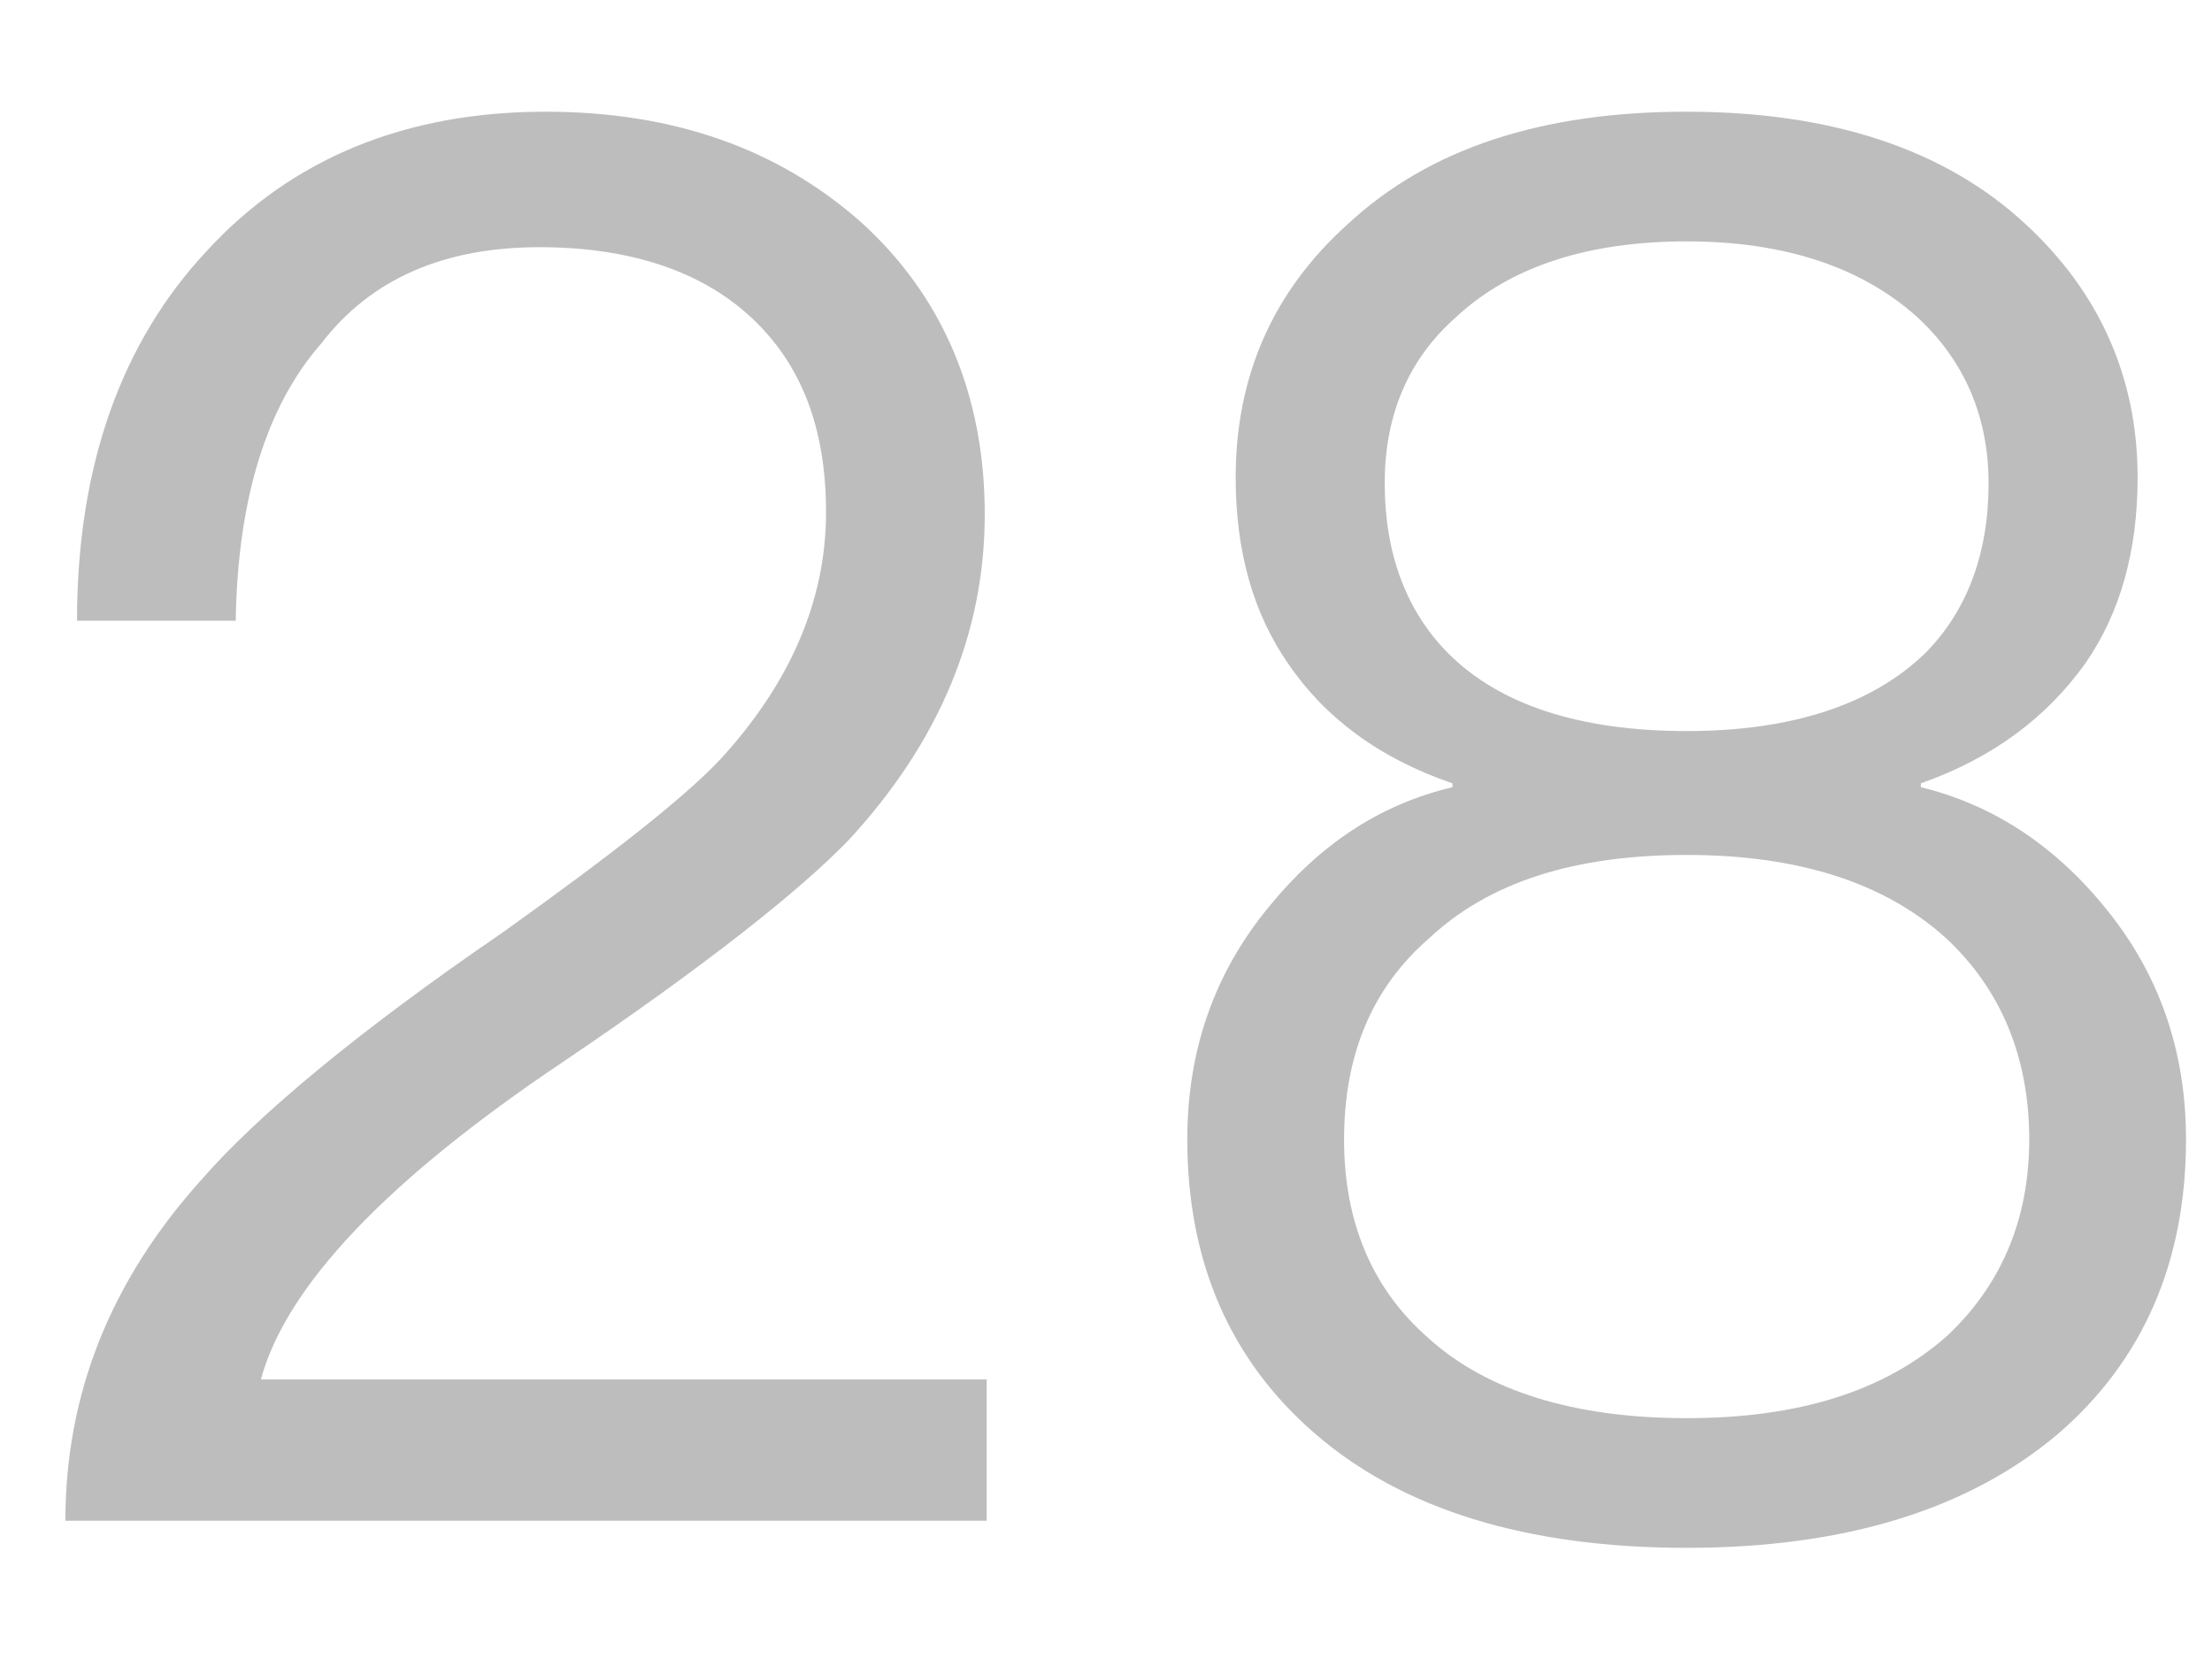
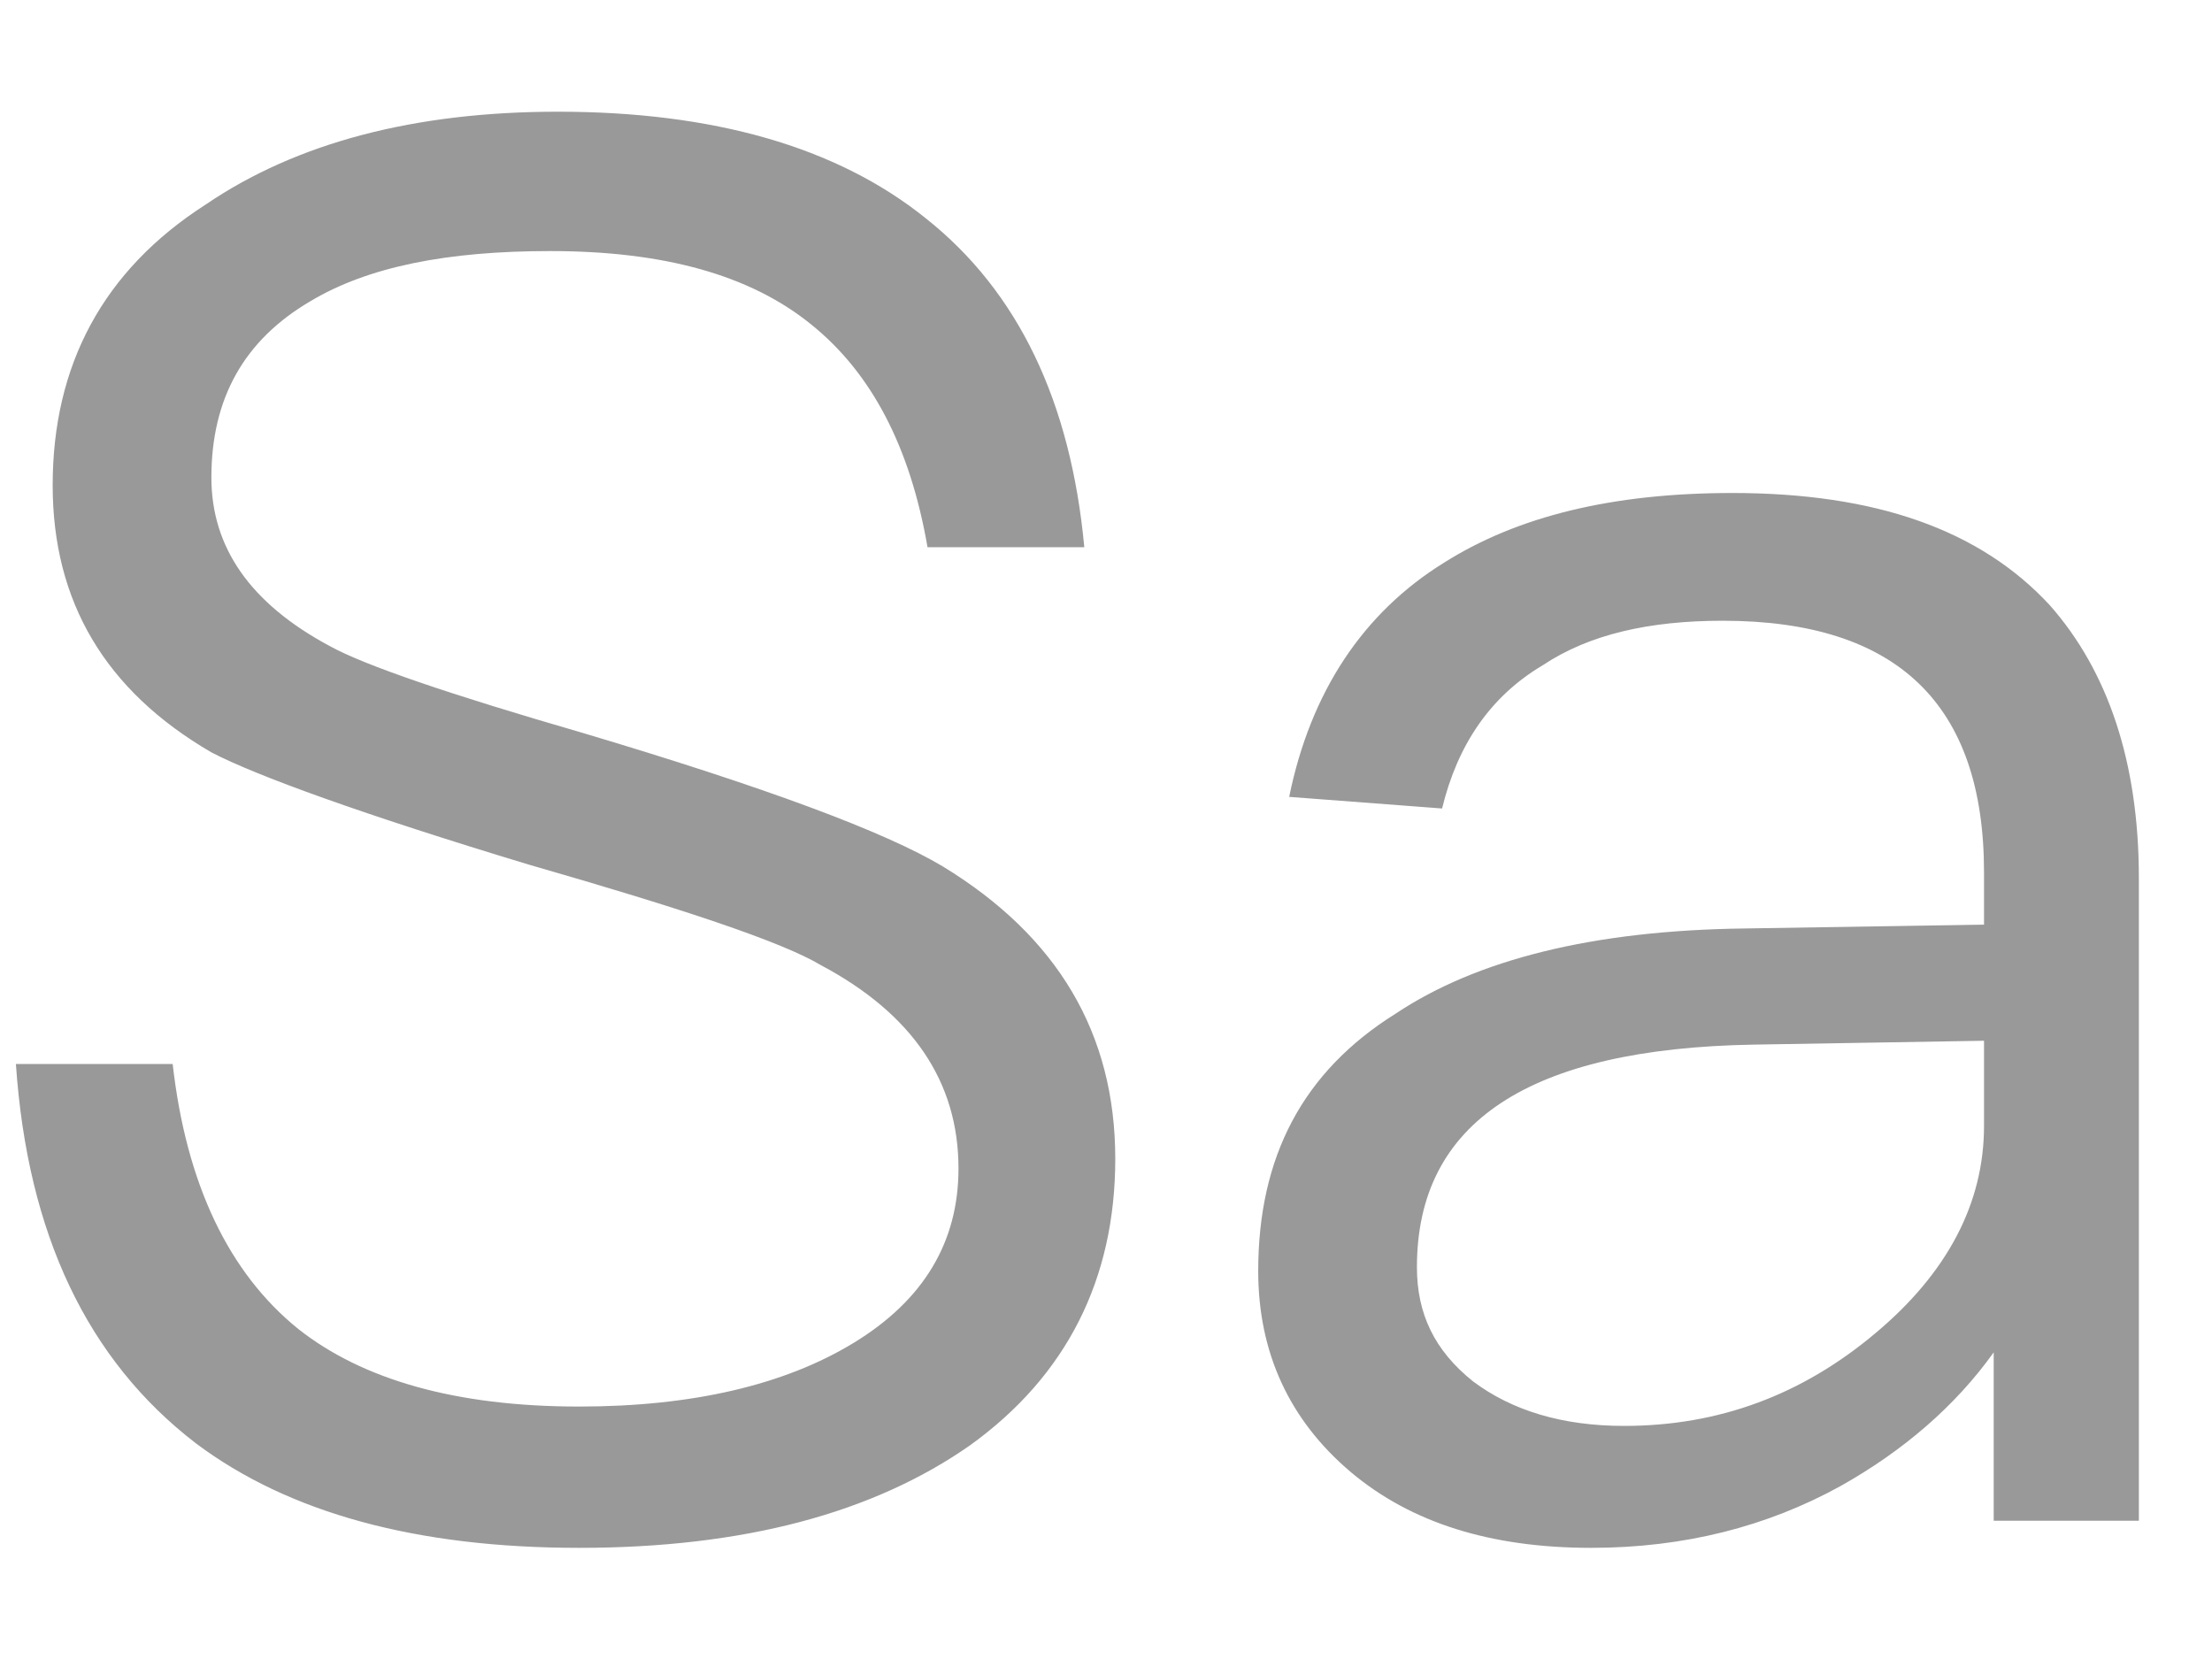
<svg xmlns="http://www.w3.org/2000/svg" version="1.1" width="16px" height="12px">
-   <g transform="matrix(1 0 0 1 -132 -96 )">
-     <path d="M 6.227 1.606  C 5.625 1.074  4.869 0.808  3.945 0.808  C 2.937 0.808  2.111 1.144  1.495 1.816  C 0.879 2.474  0.557 3.37  0.557 4.49  L 1.705 4.49  C 1.719 3.608  1.929 2.936  2.321 2.488  C 2.685 2.012  3.217 1.788  3.903 1.788  C 4.547 1.788  5.065 1.956  5.429 2.292  C 5.793 2.628  5.975 3.09  5.975 3.706  C 5.975 4.35  5.709 4.952  5.205 5.498  C 4.939 5.778  4.421 6.184  3.637 6.744  C 2.573 7.472  1.859 8.074  1.467 8.522  C 0.795 9.264  0.473 10.09  0.473 11  L 7.137 11  L 7.137 9.978  L 1.887 9.978  C 2.069 9.306  2.797 8.536  4.071 7.682  C 5.107 6.982  5.793 6.436  6.143 6.072  C 6.787 5.372  7.123 4.588  7.123 3.72  C 7.123 2.852  6.815 2.138  6.227 1.606  Z M 14.65 1.62  C 14.062 1.074  13.236 0.808  12.2 0.808  C 11.15 0.808  10.338 1.074  9.75 1.62  C 9.204 2.11  8.938 2.726  8.938 3.454  C 8.938 3.986  9.064 4.434  9.316 4.798  C 9.582 5.19  9.974 5.484  10.506 5.666  L 10.506 5.694  C 9.974 5.82  9.54 6.114  9.176 6.562  C 8.784 7.038  8.588 7.598  8.588 8.242  C 8.588 9.124  8.896 9.838  9.512 10.37  C 10.142 10.916  11.038 11.196  12.2 11.196  C 13.348 11.196  14.244 10.916  14.888 10.37  C 15.504 9.838  15.812 9.124  15.812 8.242  C 15.812 7.598  15.616 7.038  15.224 6.562  C 14.86 6.114  14.412 5.82  13.894 5.694  L 13.894 5.666  C 14.412 5.484  14.804 5.19  15.084 4.798  C 15.336 4.434  15.462 3.986  15.462 3.454  C 15.462 2.726  15.182 2.11  14.65 1.62  Z M 10.534 2.292  C 10.926 1.928  11.486 1.746  12.2 1.746  C 12.9 1.746  13.46 1.928  13.866 2.292  C 14.202 2.6  14.384 3.006  14.384 3.496  C 14.384 4  14.23 4.42  13.922 4.728  C 13.544 5.092  12.97 5.288  12.2 5.288  C 11.416 5.288  10.842 5.092  10.478 4.728  C 10.17 4.42  10.016 4  10.016 3.496  C 10.016 3.006  10.184 2.6  10.534 2.292  Z M 10.338 6.786  C 10.772 6.38  11.388 6.184  12.2 6.184  C 12.998 6.184  13.628 6.38  14.076 6.786  C 14.468 7.15  14.678 7.64  14.678 8.242  C 14.678 8.83  14.468 9.306  14.076 9.67  C 13.628 10.062  13.012 10.258  12.2 10.258  C 11.388 10.258  10.758 10.062  10.338 9.684  C 9.918 9.32  9.722 8.83  9.722 8.242  C 9.722 7.64  9.918 7.15  10.338 6.786  Z " fill-rule="nonzero" fill="#000000" stroke="none" fill-opacity="0.259" transform="matrix(1 0 0 1 132 96 )" />
+   <g transform="matrix(1 0 0 1 -244 -66 )">
+     <path d="M 6.695 1.578  C 6.051 1.06  5.155 0.808  4.035 0.808  C 2.999 0.808  2.145 1.032  1.487 1.48  C 0.745 1.956  0.381 2.642  0.381 3.51  C 0.381 4.35  0.759 4.994  1.529 5.442  C 1.851 5.61  2.621 5.89  3.825 6.254  C 4.945 6.576  5.659 6.814  5.939 6.982  C 6.597 7.332  6.933 7.822  6.933 8.452  C 6.933 8.984  6.681 9.404  6.177 9.712  C 5.673 10.02  5.001 10.174  4.189 10.174  C 3.293 10.174  2.621 9.978  2.159 9.614  C 1.655 9.208  1.347 8.564  1.249 7.696  L 0.115 7.696  C 0.199 8.928  0.633 9.838  1.417 10.44  C 2.089 10.944  3.013 11.196  4.189 11.196  C 5.379 11.196  6.317 10.944  7.017 10.454  C 7.717 9.95  8.067 9.25  8.067 8.382  C 8.067 7.472  7.647 6.772  6.821 6.268  C 6.401 6.016  5.533 5.694  4.217 5.302  C 3.251 5.022  2.635 4.812  2.383 4.672  C 1.809 4.364  1.529 3.958  1.529 3.454  C 1.529 2.88  1.767 2.46  2.243 2.18  C 2.663 1.928  3.237 1.816  3.979 1.816  C 4.791 1.816  5.421 1.984  5.869 2.348  C 6.303 2.698  6.583 3.23  6.709 3.958  L 7.843 3.958  C 7.745 2.908  7.367 2.11  6.695 1.578  Z M 14.827 4.378  C 14.323 3.832  13.567 3.566  12.531 3.566  C 11.663 3.566  10.977 3.734  10.445 4.07  C 9.857 4.434  9.479 5.008  9.325 5.764  L 10.431 5.848  C 10.543 5.386  10.781 5.036  11.159 4.812  C 11.495 4.588  11.929 4.49  12.461 4.49  C 13.721 4.49  14.351 5.092  14.351 6.31  L 14.351 6.688  L 12.615 6.716  C 11.523 6.73  10.683 6.94  10.095 7.332  C 9.423 7.752  9.101 8.368  9.101 9.194  C 9.101 9.782  9.325 10.272  9.773 10.65  C 10.207 11.014  10.781 11.196  11.509 11.196  C 12.181 11.196  12.783 11.042  13.315 10.748  C 13.763 10.496  14.141 10.174  14.421 9.782  L 14.421 11  L 15.471 11  L 15.471 6.352  C 15.471 5.512  15.247 4.854  14.827 4.378  Z M 12.685 7.556  L 14.351 7.528  L 14.351 8.144  C 14.351 8.704  14.085 9.208  13.567 9.642  C 13.035 10.09  12.433 10.314  11.747 10.314  C 11.299 10.314  10.935 10.202  10.655 9.992  C 10.375 9.768  10.249 9.502  10.249 9.166  C 10.249 8.116  11.061 7.584  12.685 7.556  Z " fill-rule="nonzero" fill="#000000" stroke="none" fill-opacity="0.4" transform="matrix(1 0 0 1 244 66 )" />
  </g>
</svg>
